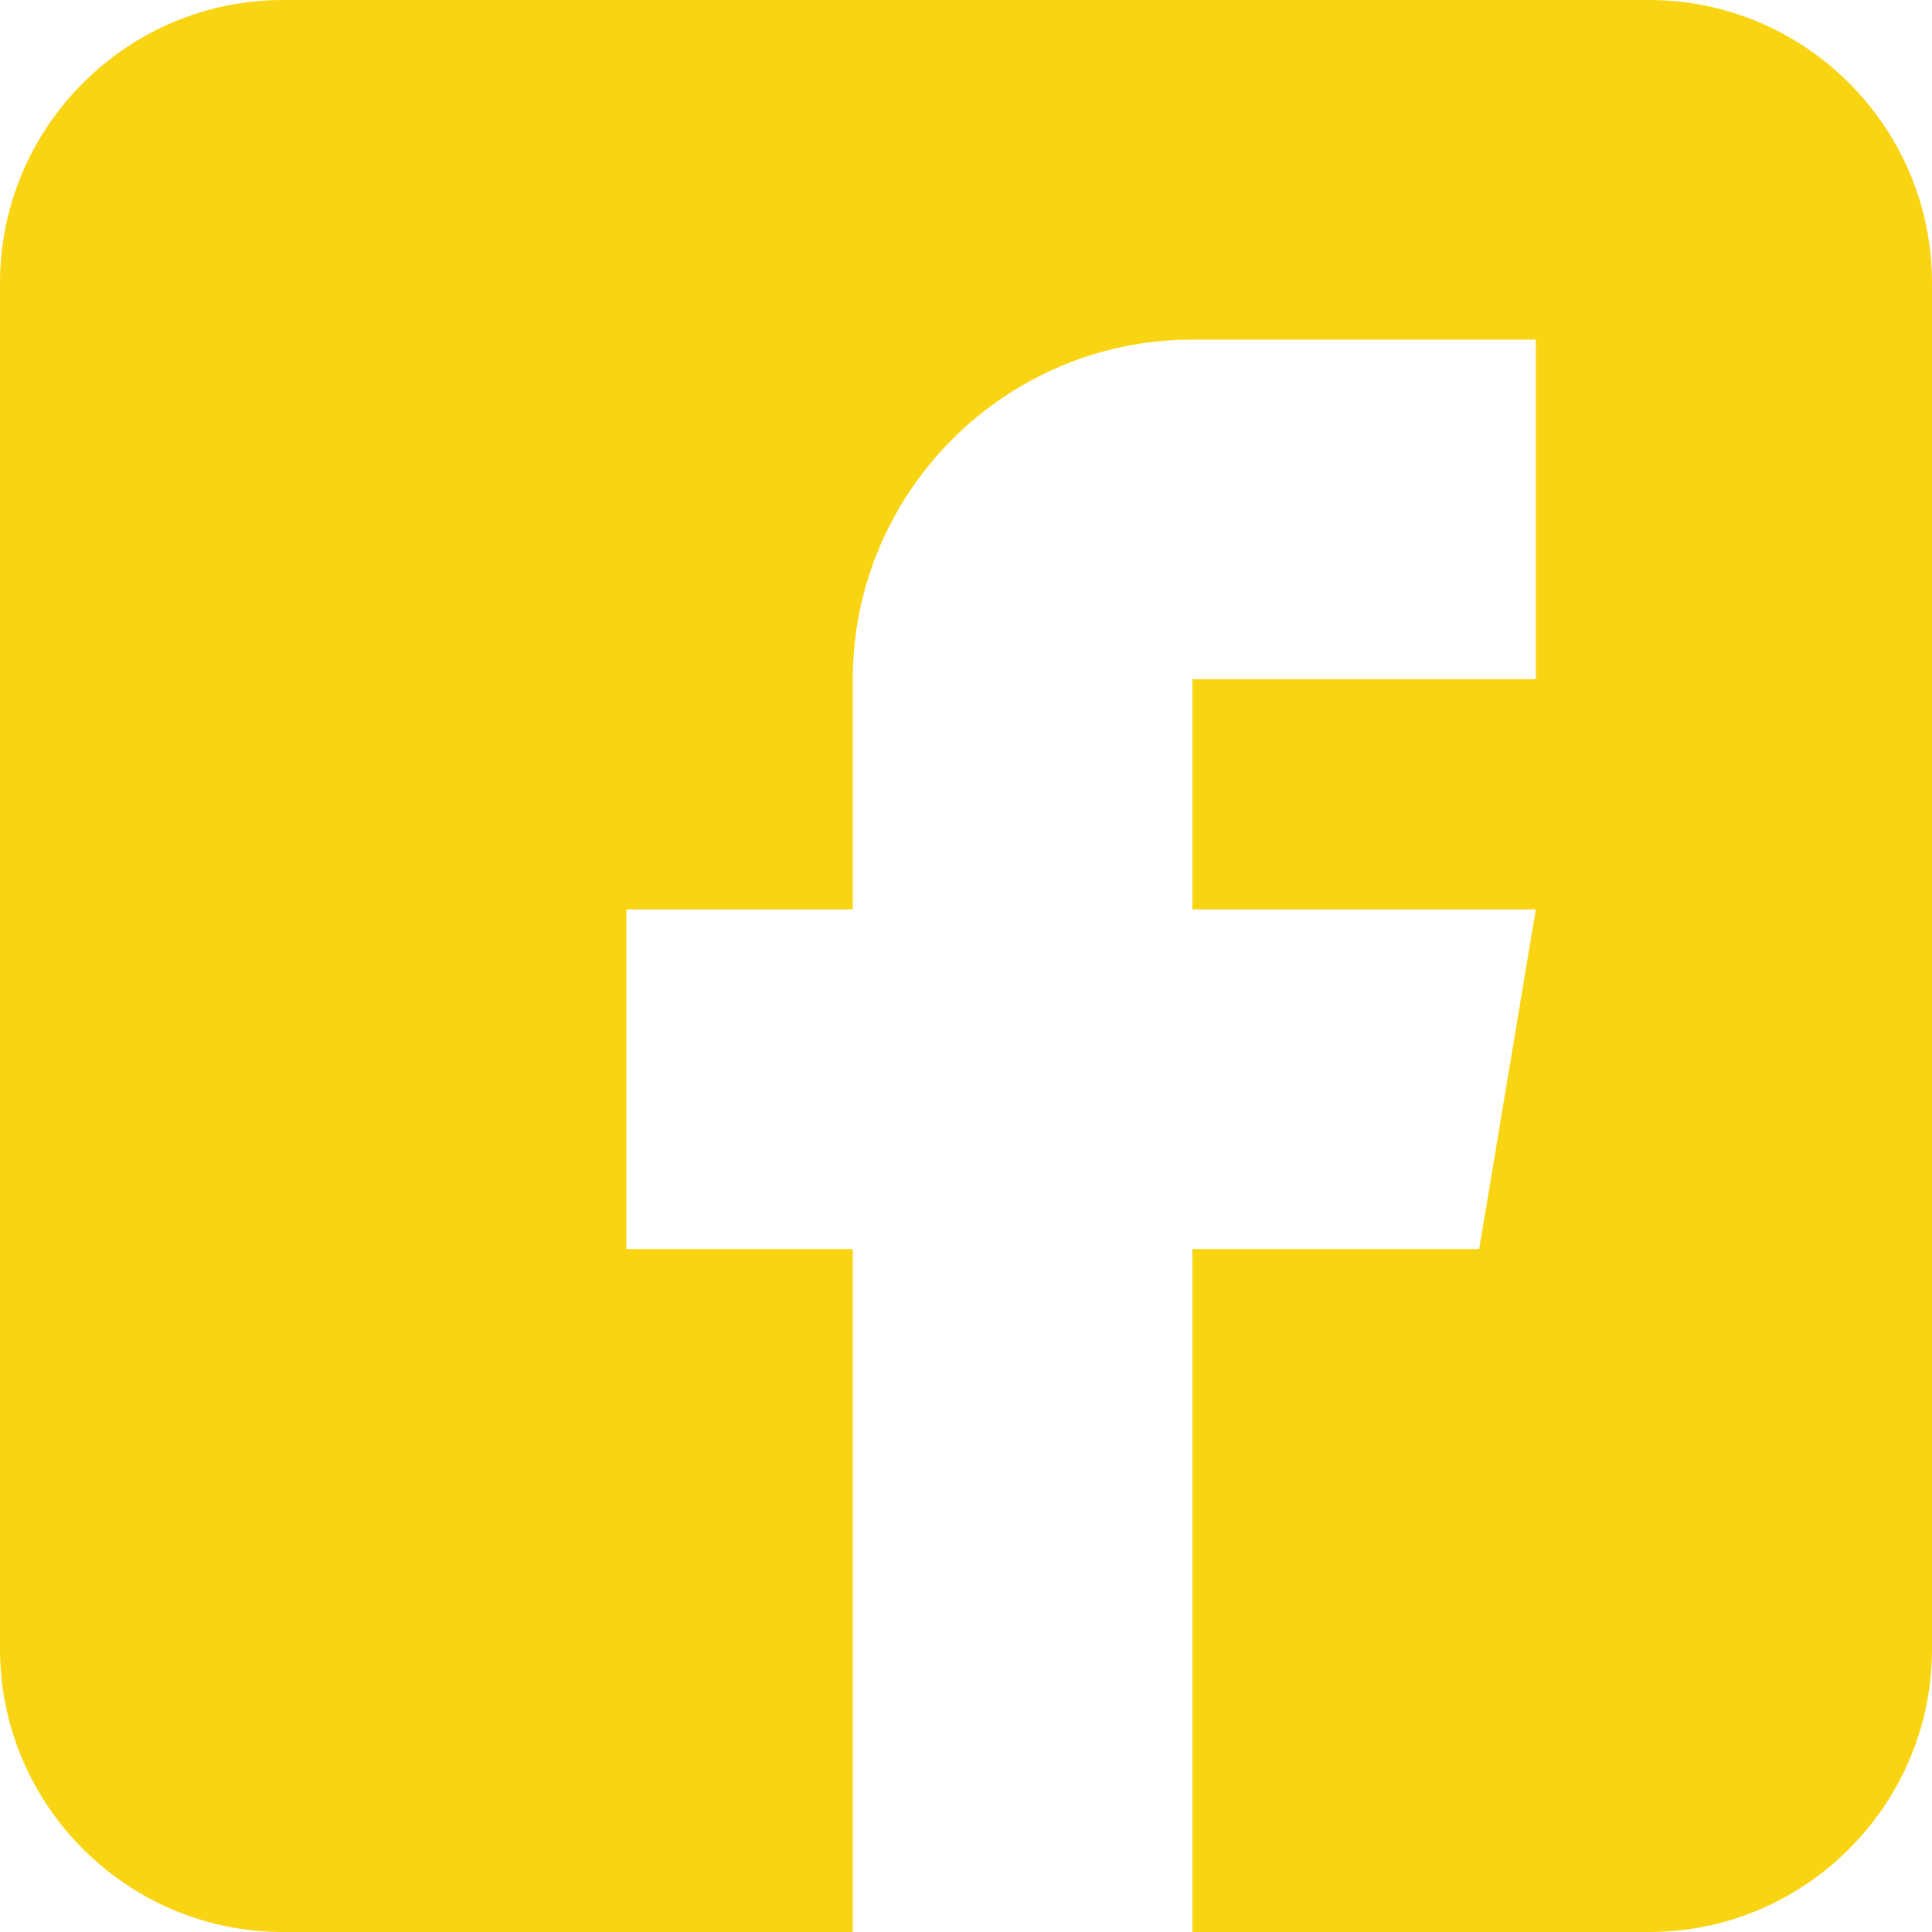
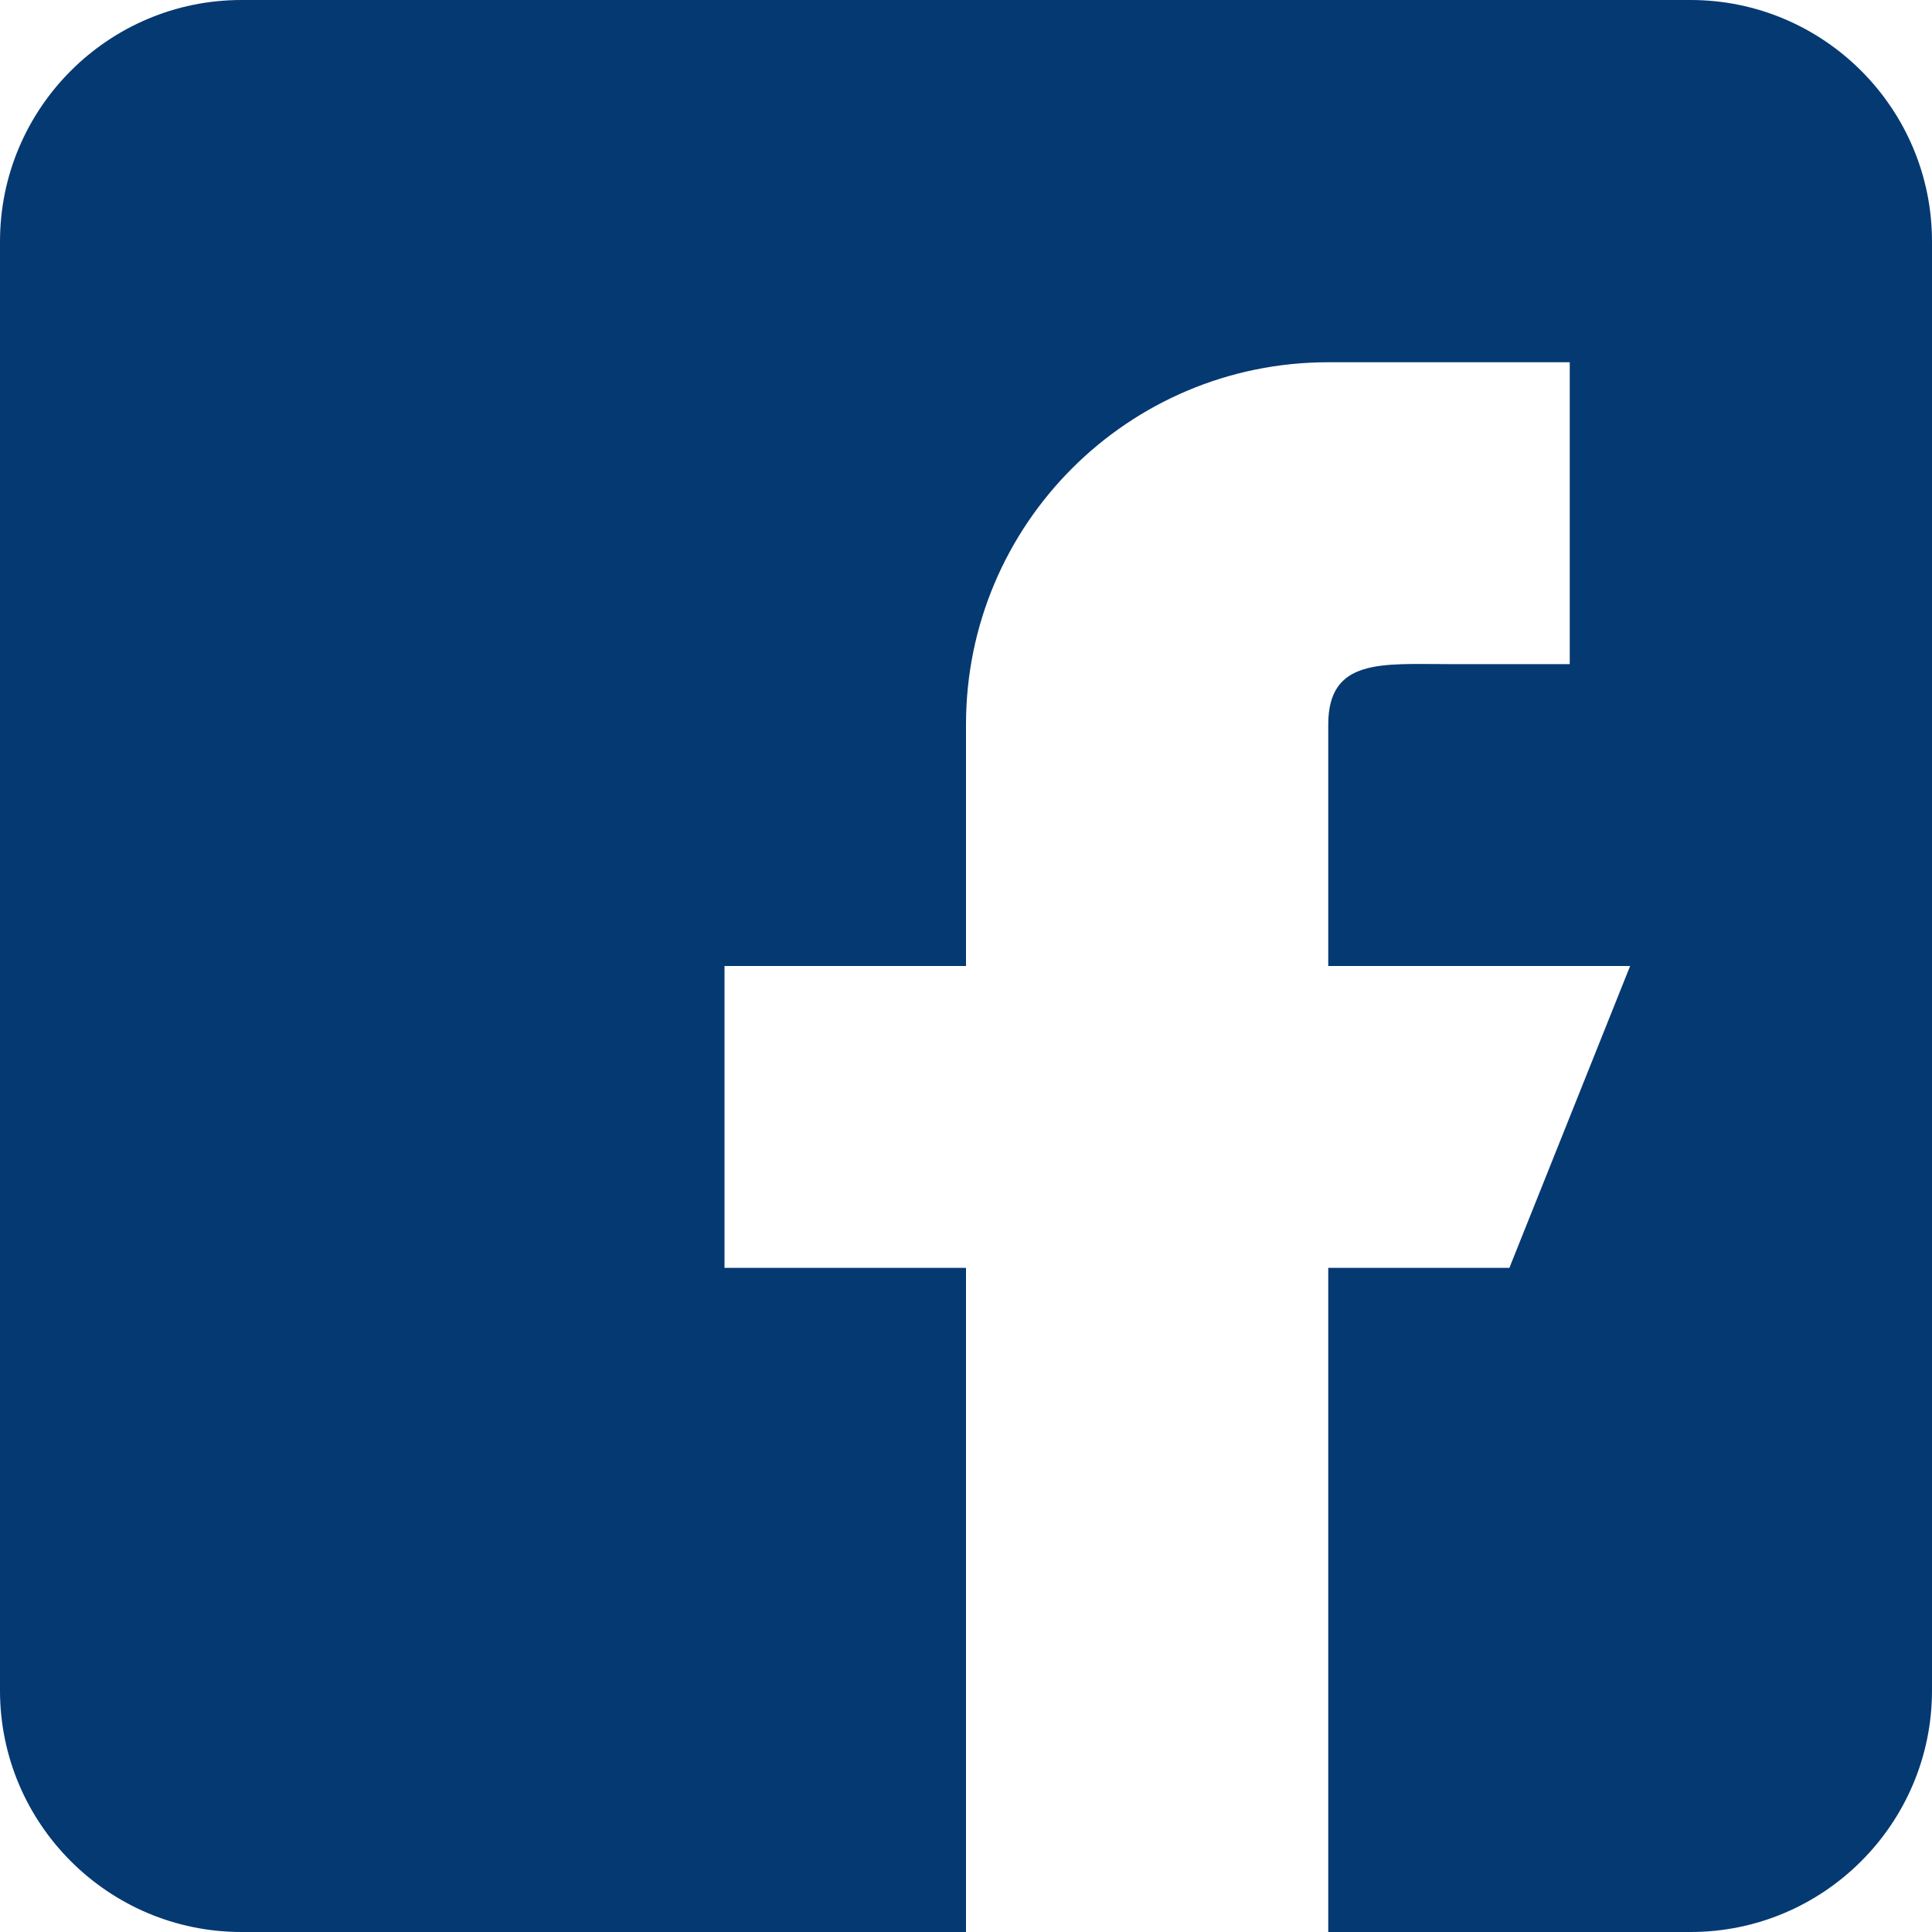
- <svg xmlns="http://www.w3.org/2000/svg" viewBox="0 0 512 512" width="512px" height="512px">
-   <path d="m437 0h-362c-41.352 0-75 33.648-75 75v362c0 41.352 33.648 75 75 75h151v-181h-60v-90h60v-61c0-49.629 40.371-90 90-90h91v90h-91v61h91l-15 90h-76v181h121c41.352 0 75-33.648 75-75v-362c0-41.352-33.648-75-75-75zm0 0" fill="#f8d412" />
+ <svg xmlns="http://www.w3.org/2000/svg" version="1.1" id="Capa_1" x="0px" y="0px" viewBox="0 0 512 512" style="enable-background:new 0 0 512 512;" xml:space="preserve" width="512px" height="512px">
+   <g>
+     <g>
+       <path d="M448,0H64C28.704,0,0,28.704,0,64v384c0,35.296,28.704,64,64,64h192V336h-64v-80h64v-64c0-53.024,42.976-96,96-96h64v80    h-32c-17.664,0-32-1.664-32,16v64h80l-32,80h-48v176h96c35.296,0,64-28.704,64-64V64C512,28.704,483.296,0,448,0z" fill="#053972" />
+     </g>
+   </g>
+   <g>
+ </g>
+   <g>
+ </g>
+   <g>
+ </g>
+   <g>
+ </g>
+   <g>
+ </g>
+   <g>
+ </g>
+   <g>
+ </g>
+   <g>
+ </g>
+   <g>
+ </g>
+   <g>
+ </g>
+   <g>
+ </g>
+   <g>
+ </g>
+   <g>
+ </g>
+   <g>
+ </g>
+   <g>
+ </g>
</svg>
